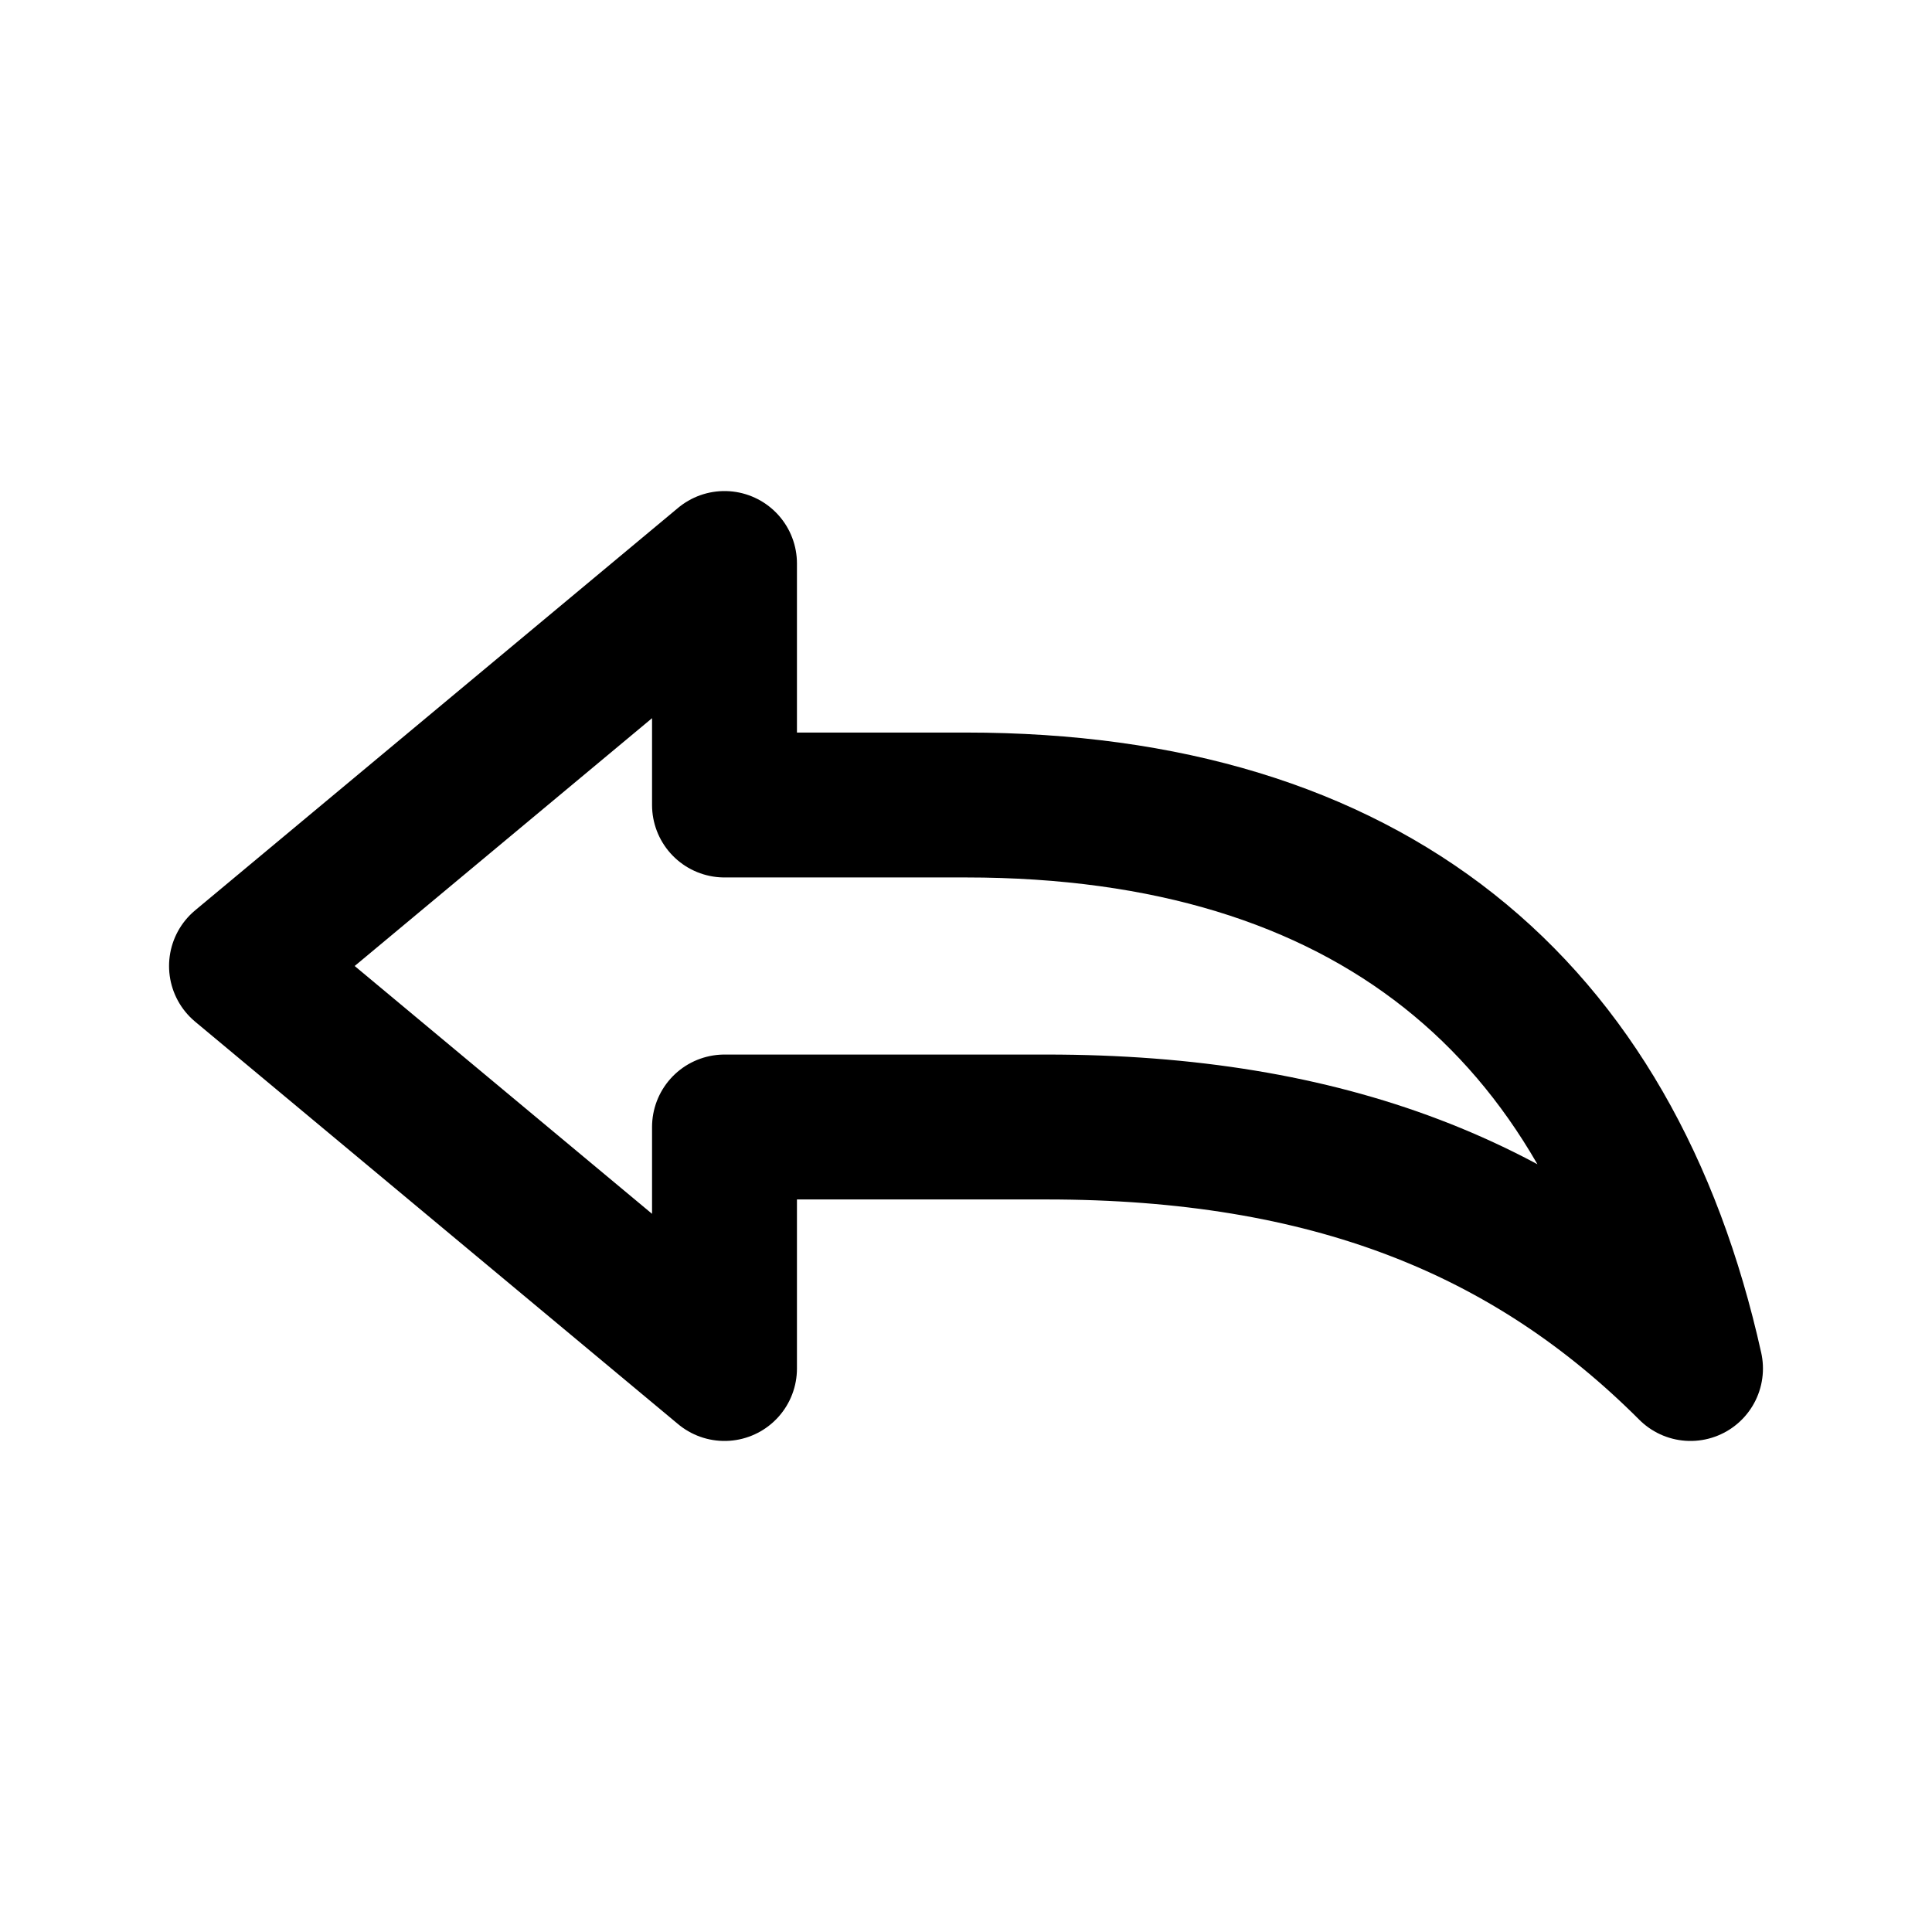
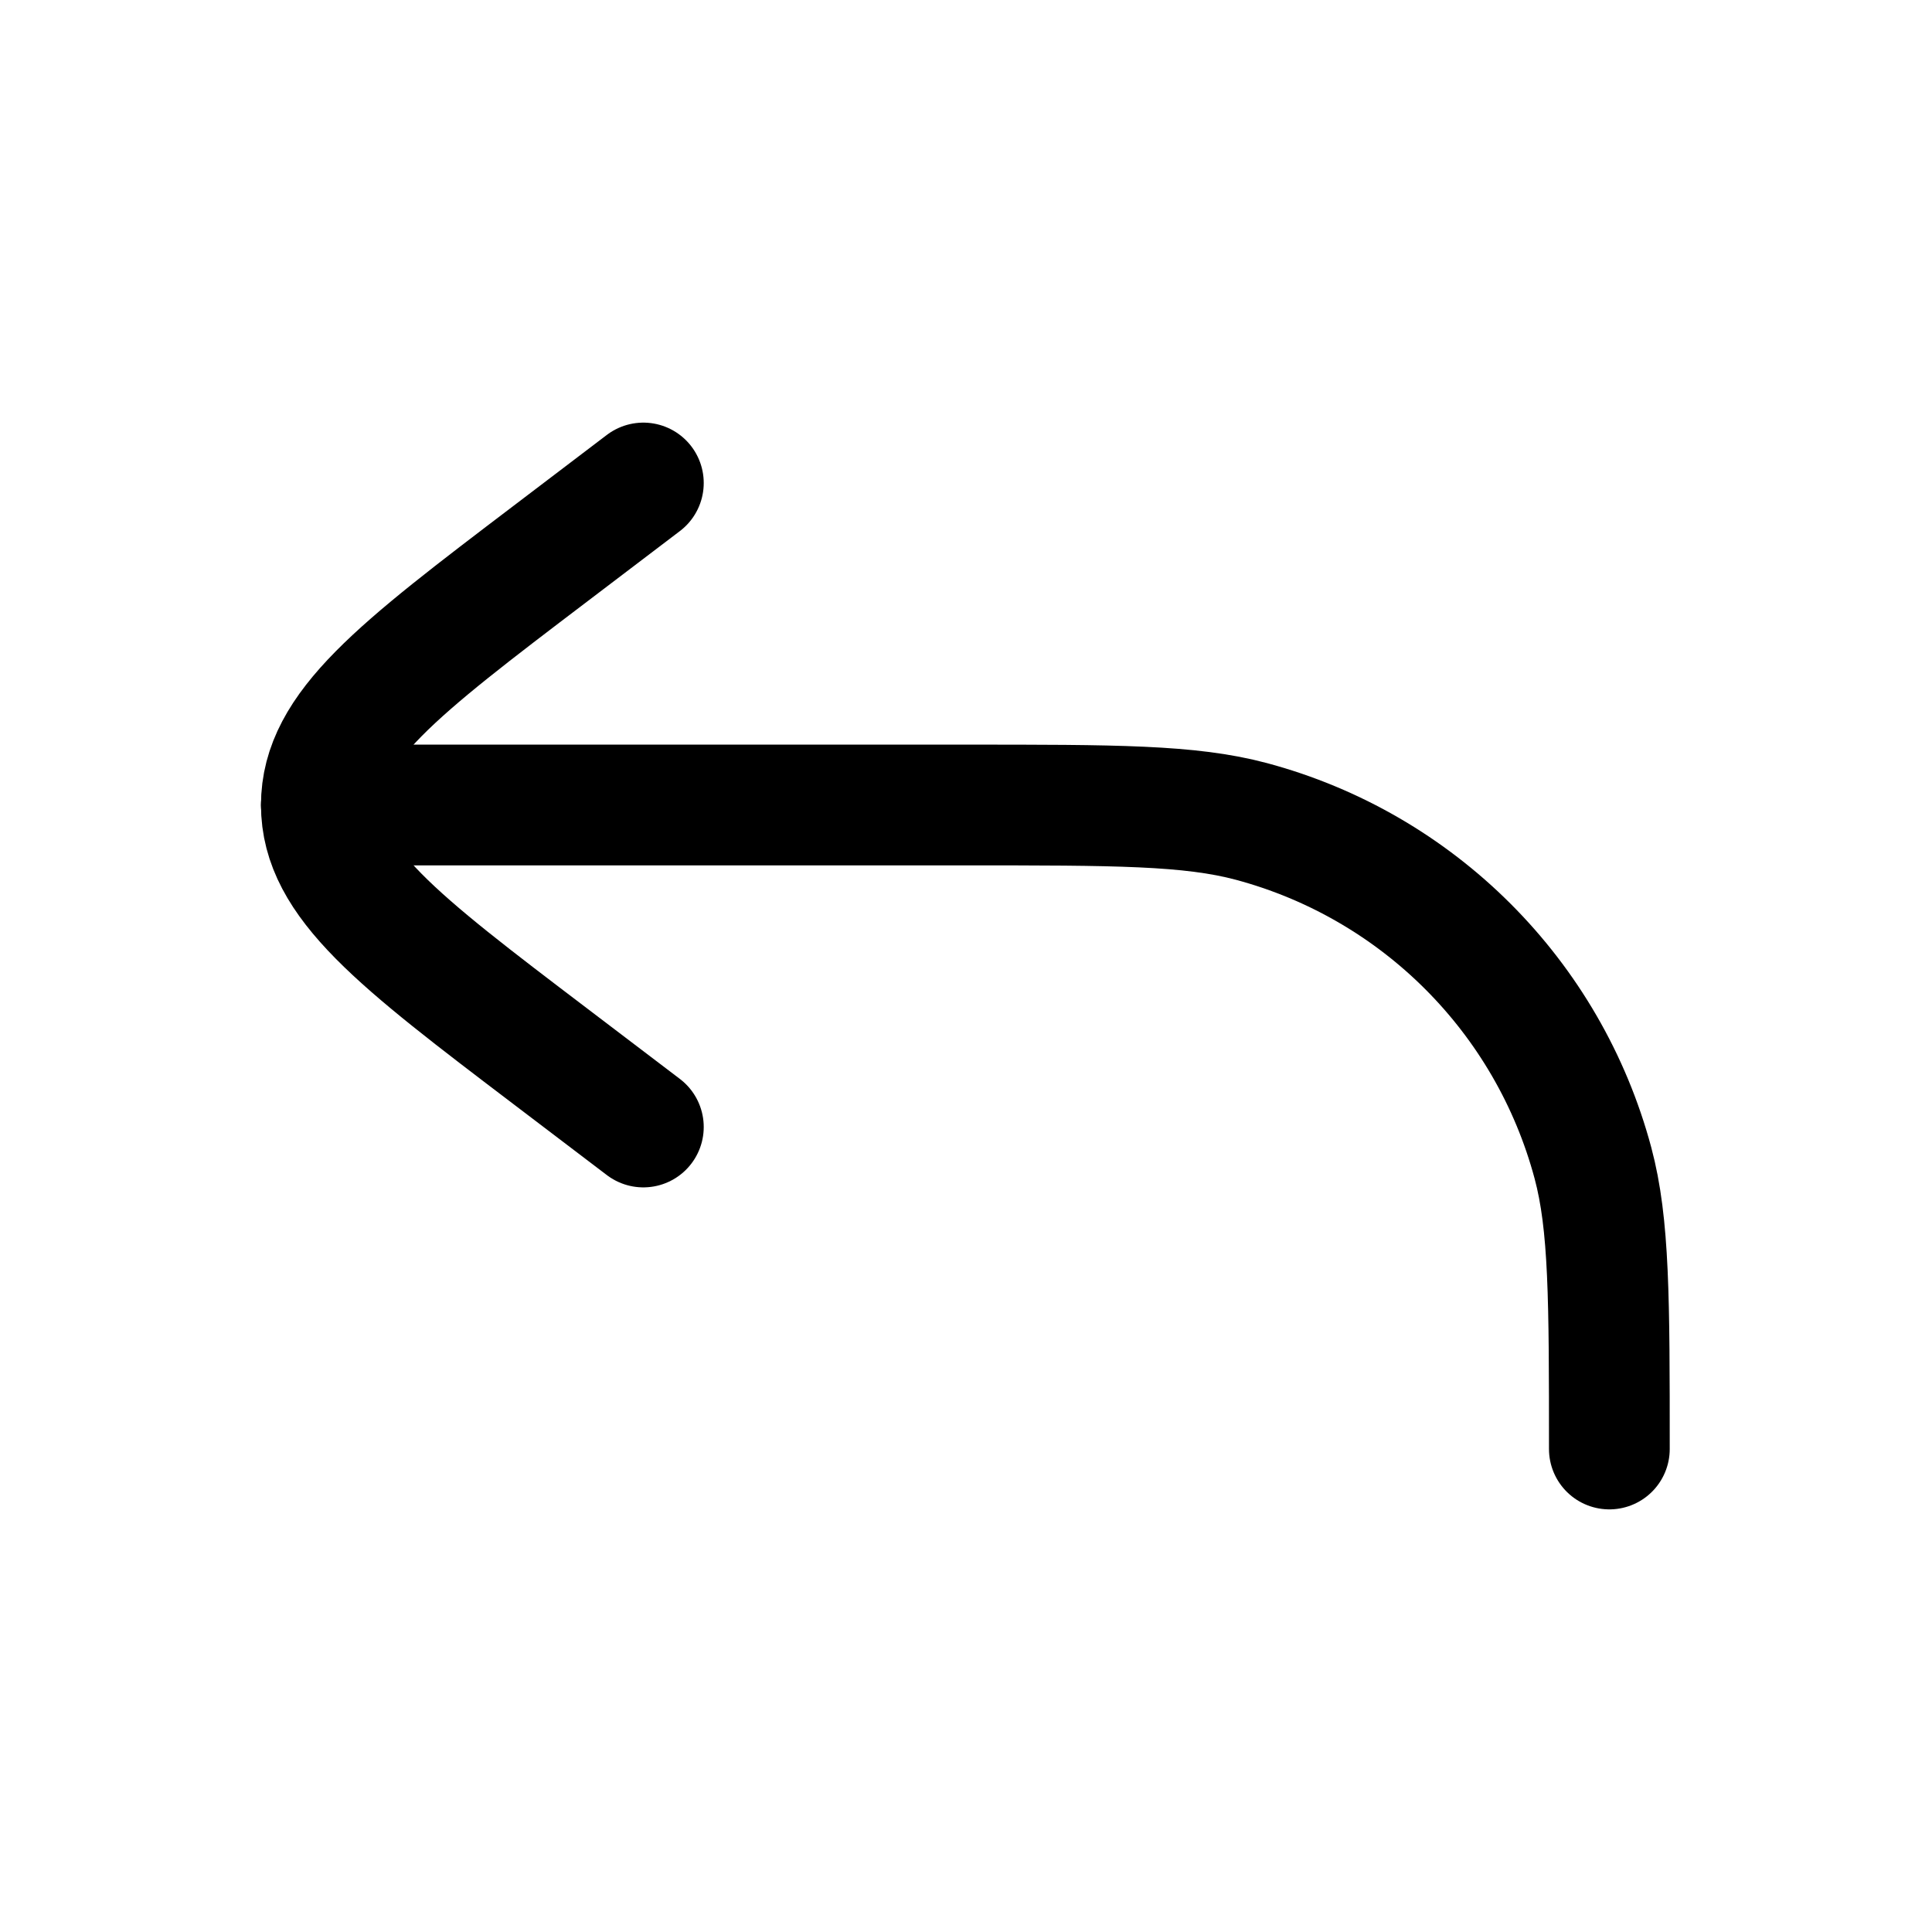
- <svg xmlns="http://www.w3.org/2000/svg" viewBox="0 0 24 24" fill="none" stroke="currentColor" stroke-width="1.8" stroke-linecap="round" stroke-linejoin="round">
-   <path d="m9 17-6-5 6-5v3h3c5 0 8 2.5 9 7-2-2-4.5-3-8-3H9v3Z" />
+ <svg xmlns="http://www.w3.org/2000/svg" viewBox="0 0 24 24" fill="none">
+   <path d="M3.992 10H11.992C13.852 10 14.782 10 15.545 10.204C17.616 10.759 19.233 12.377 19.788 14.447C19.992 15.21 19.992 16.14 19.992 18" stroke="currentColor" stroke-linecap="round" stroke-width="1.5" />
+   <path d="M7.992 6L6.838 6.877C4.941 8.318 3.992 9.039 3.992 10C3.992 10.961 4.941 11.682 6.838 13.123L7.992 14" stroke="currentColor" stroke-linecap="round" stroke-linejoin="round" stroke-width="1.5" />
</svg>
